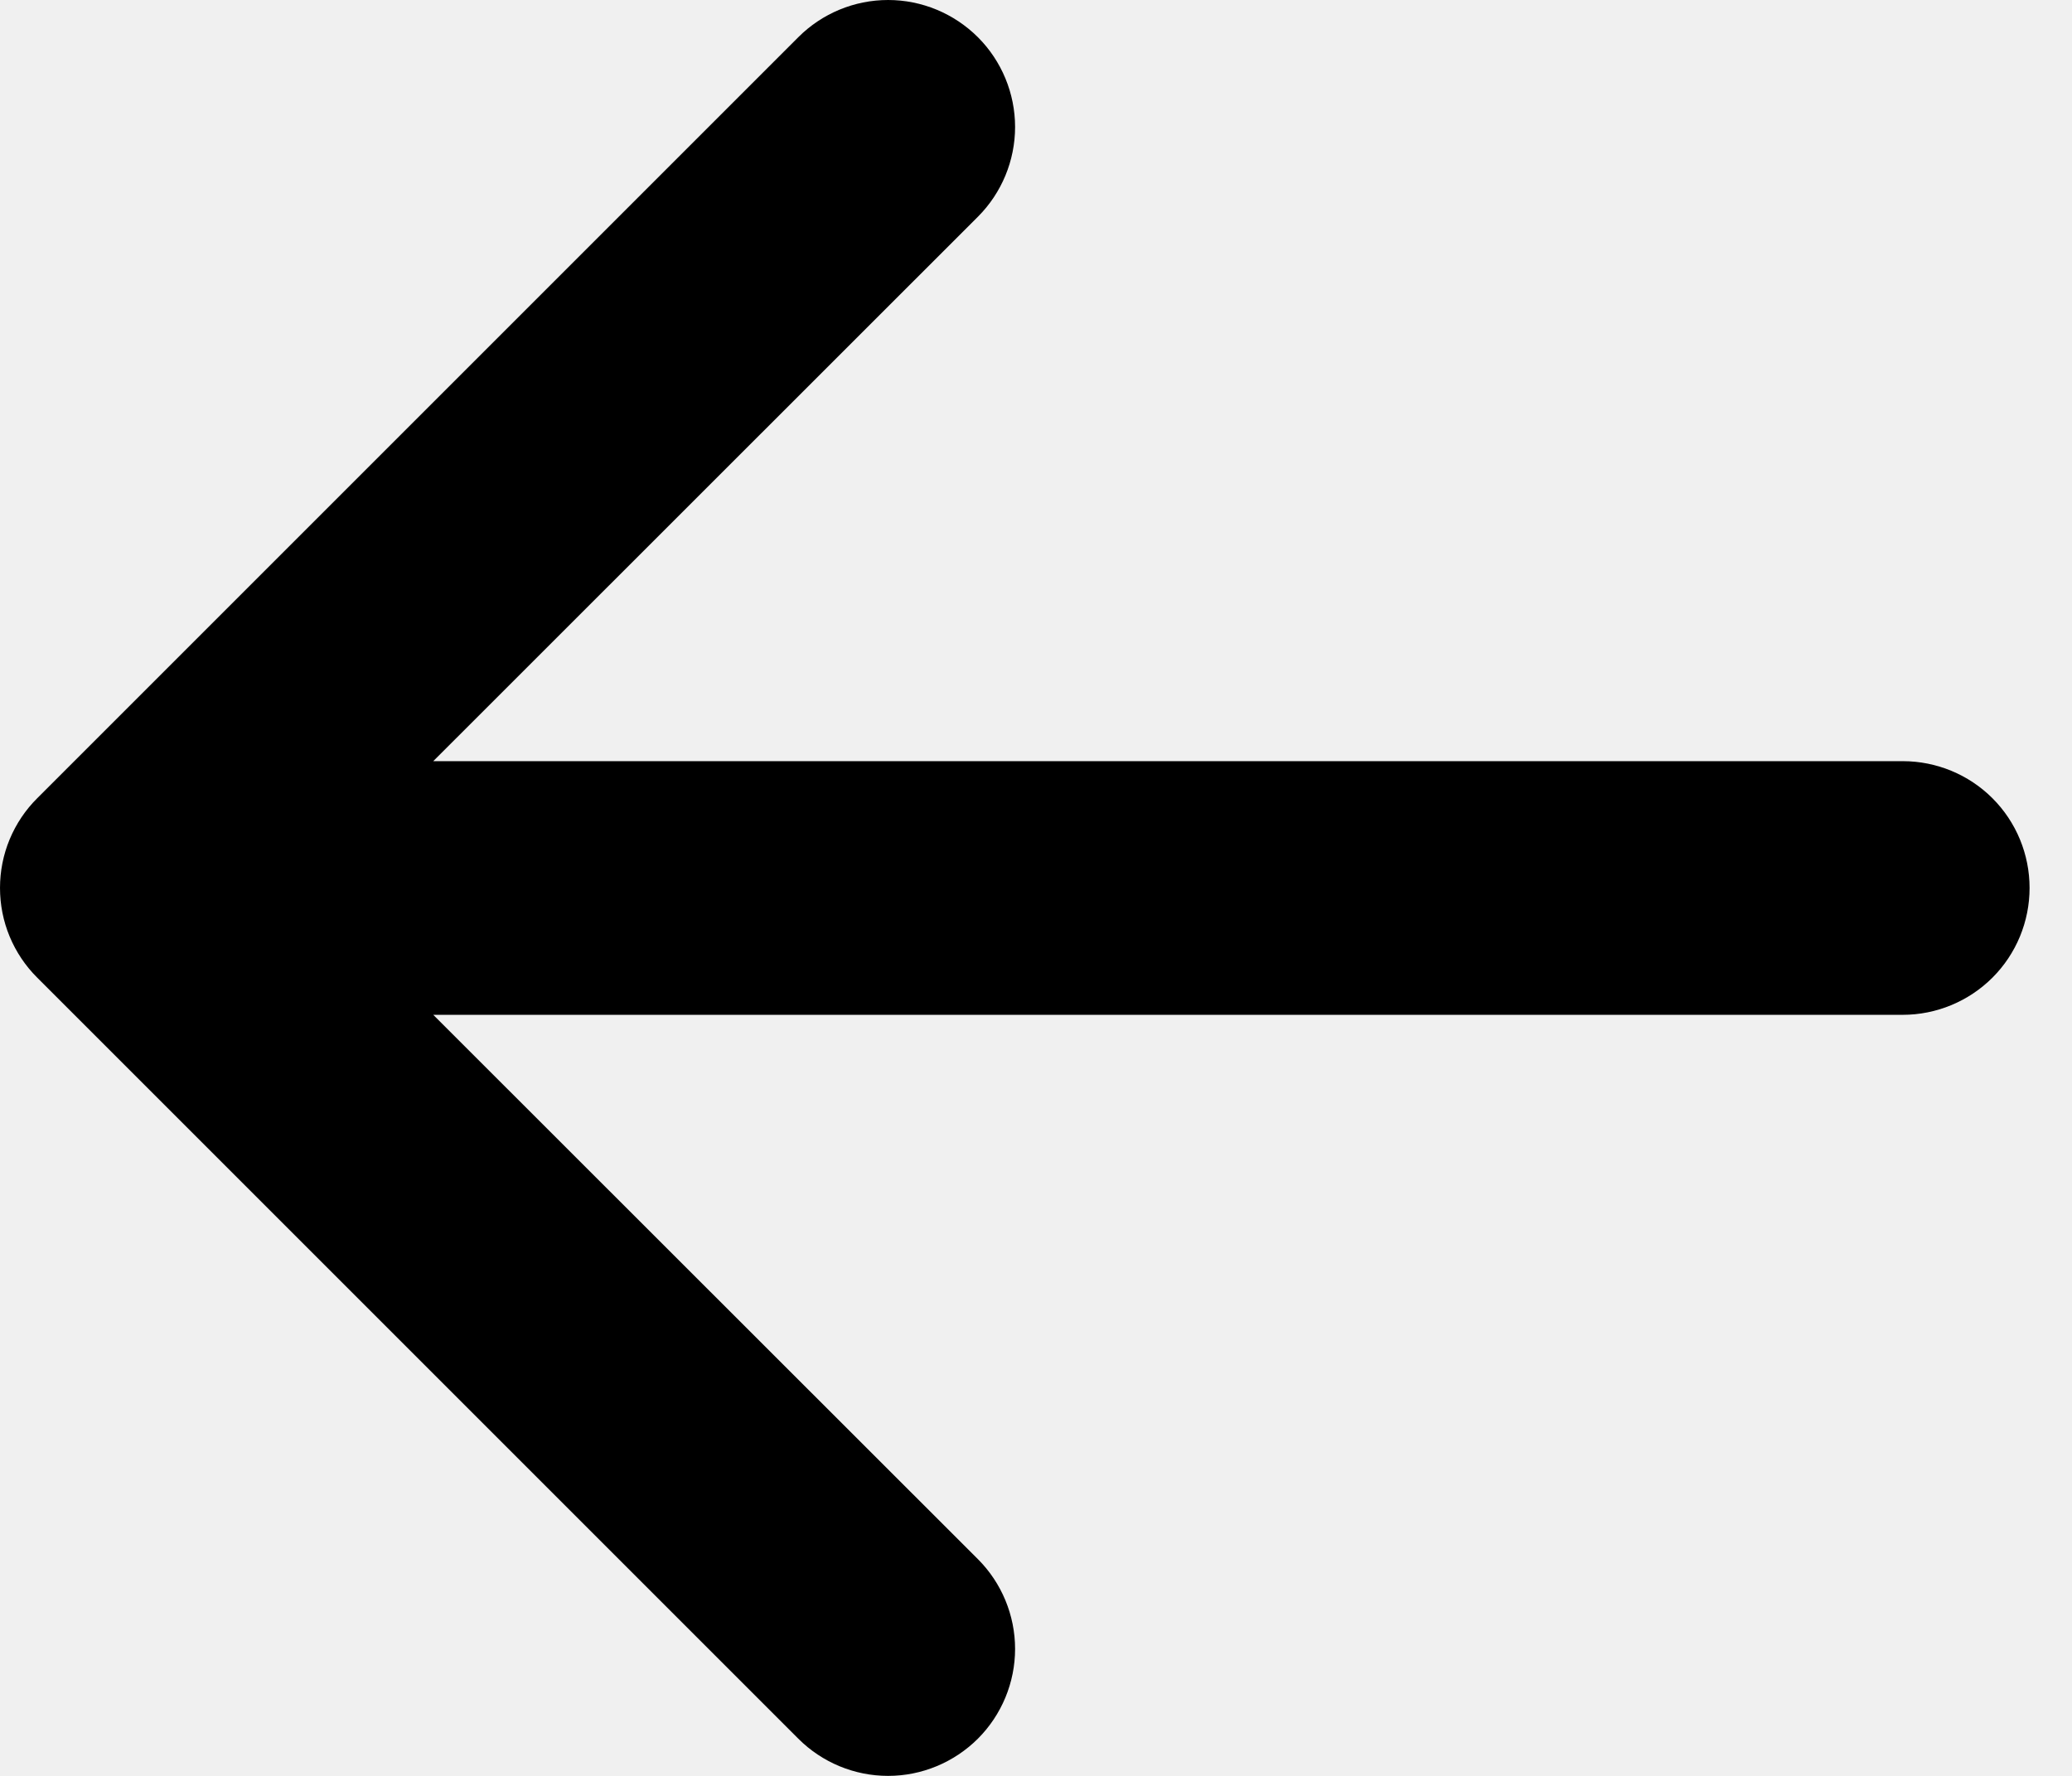
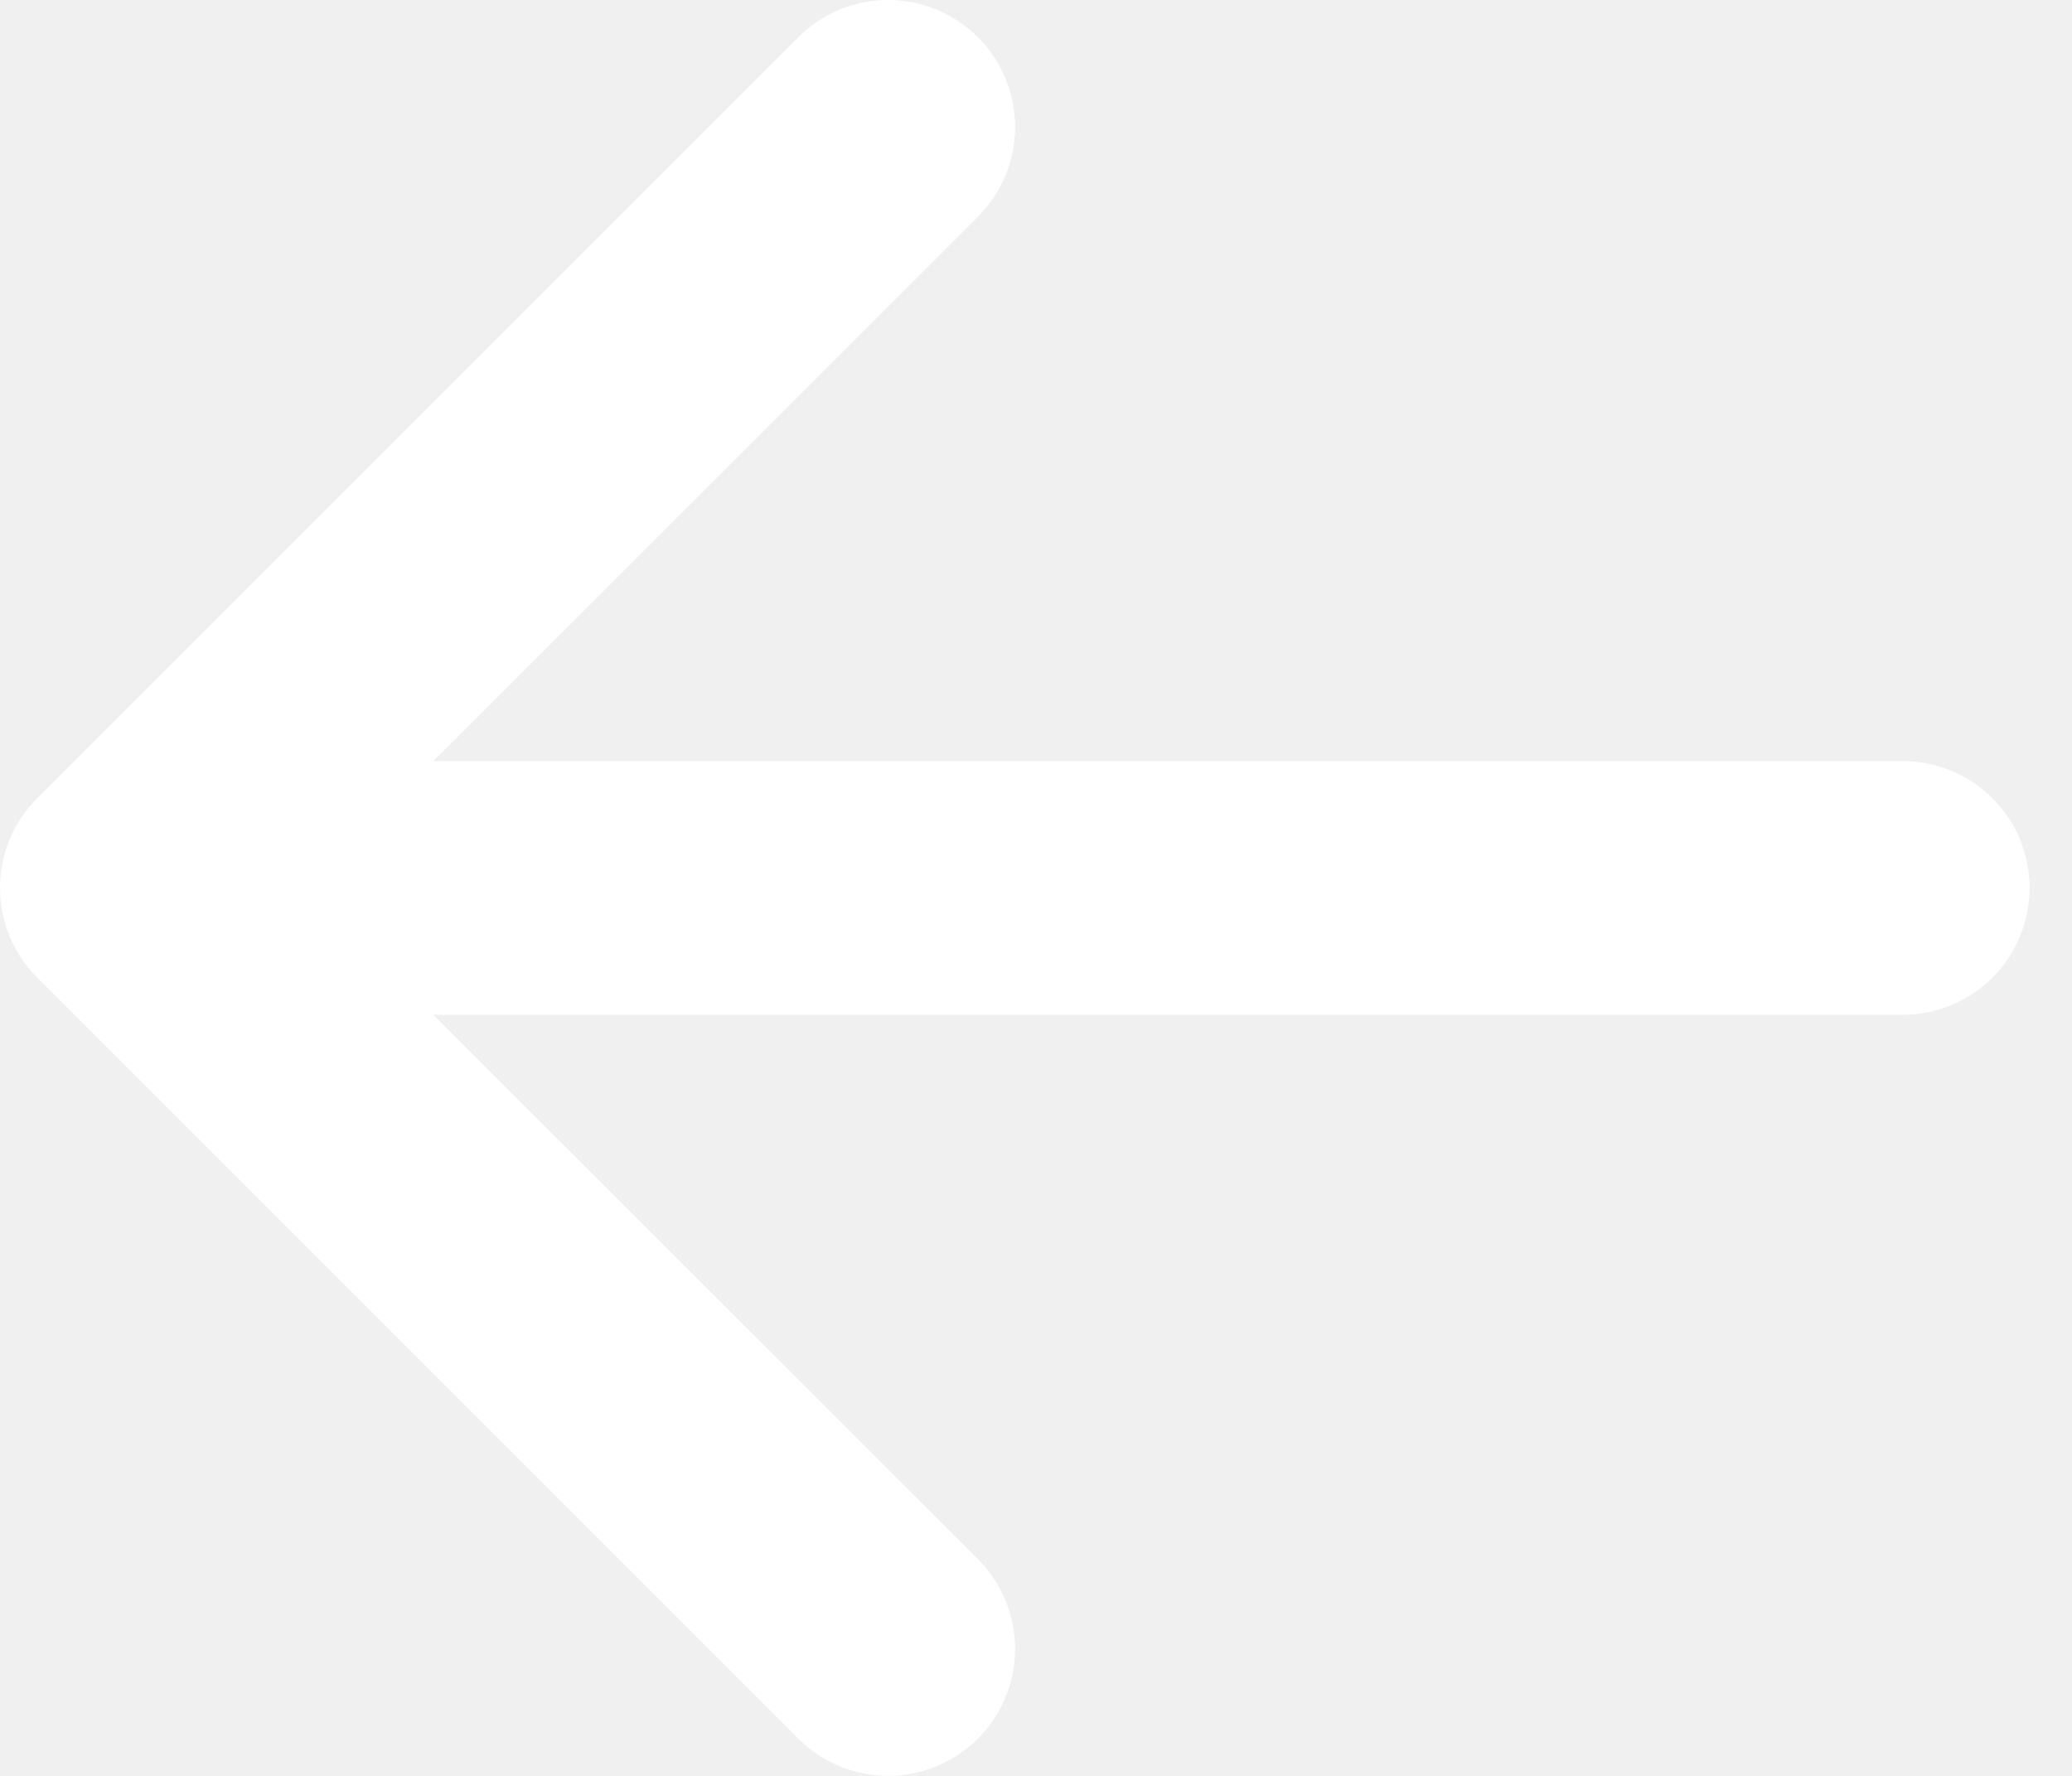
<svg xmlns="http://www.w3.org/2000/svg" width="21" height="18" viewBox="0 0 21 18" fill="none">
-   <path fill-rule="evenodd" clip-rule="evenodd" d="M20.57 9C20.57 9.341 20.435 9.668 20.194 9.909C19.953 10.15 19.625 10.286 19.285 10.286L4.391 10.286L9.911 15.803C10.152 16.044 10.288 16.372 10.288 16.713C10.288 17.054 10.152 17.382 9.911 17.623C9.669 17.864 9.342 18 9.001 18C8.659 18 8.332 17.864 8.091 17.623L0.378 9.91C0.258 9.791 0.163 9.649 0.098 9.493C0.033 9.337 5.60851e-05 9.169 5.60999e-05 9C5.61147e-05 8.831 0.033 8.663 0.098 8.507C0.163 8.351 0.258 8.209 0.378 8.09L8.091 0.377C8.332 0.136 8.659 -1.04127e-06 9.001 -1.01142e-06C9.342 -9.81581e-07 9.669 0.136 9.911 0.377C10.152 0.618 10.288 0.946 10.288 1.287C10.288 1.628 10.152 1.956 9.911 2.197L4.391 7.715L19.285 7.715C19.625 7.715 19.953 7.85 20.194 8.091C20.435 8.332 20.57 8.659 20.57 9Z" fill="black" />
+   <path fill-rule="evenodd" clip-rule="evenodd" d="M20.57 9C20.57 9.341 20.435 9.668 20.194 9.909C19.953 10.15 19.625 10.286 19.285 10.286L4.391 10.286L9.911 15.803C10.152 16.044 10.288 16.372 10.288 16.713C10.288 17.054 10.152 17.382 9.911 17.623C9.669 17.864 9.342 18 9.001 18C8.659 18 8.332 17.864 8.091 17.623L0.378 9.91C0.258 9.791 0.163 9.649 0.098 9.493C0.033 9.337 5.60851e-05 9.169 5.60999e-05 9C5.61147e-05 8.831 0.033 8.663 0.098 8.507C0.163 8.351 0.258 8.209 0.378 8.09L8.091 0.377C8.332 0.136 8.659 -1.04127e-06 9.001 -1.01142e-06C9.342 -9.81581e-07 9.669 0.136 9.911 0.377C10.152 0.618 10.288 0.946 10.288 1.287C10.288 1.628 10.152 1.956 9.911 2.197L4.391 7.715L19.285 7.715C19.625 7.715 19.953 7.85 20.194 8.091C20.435 8.332 20.57 8.659 20.57 9Z" fill="white" />
</svg>
